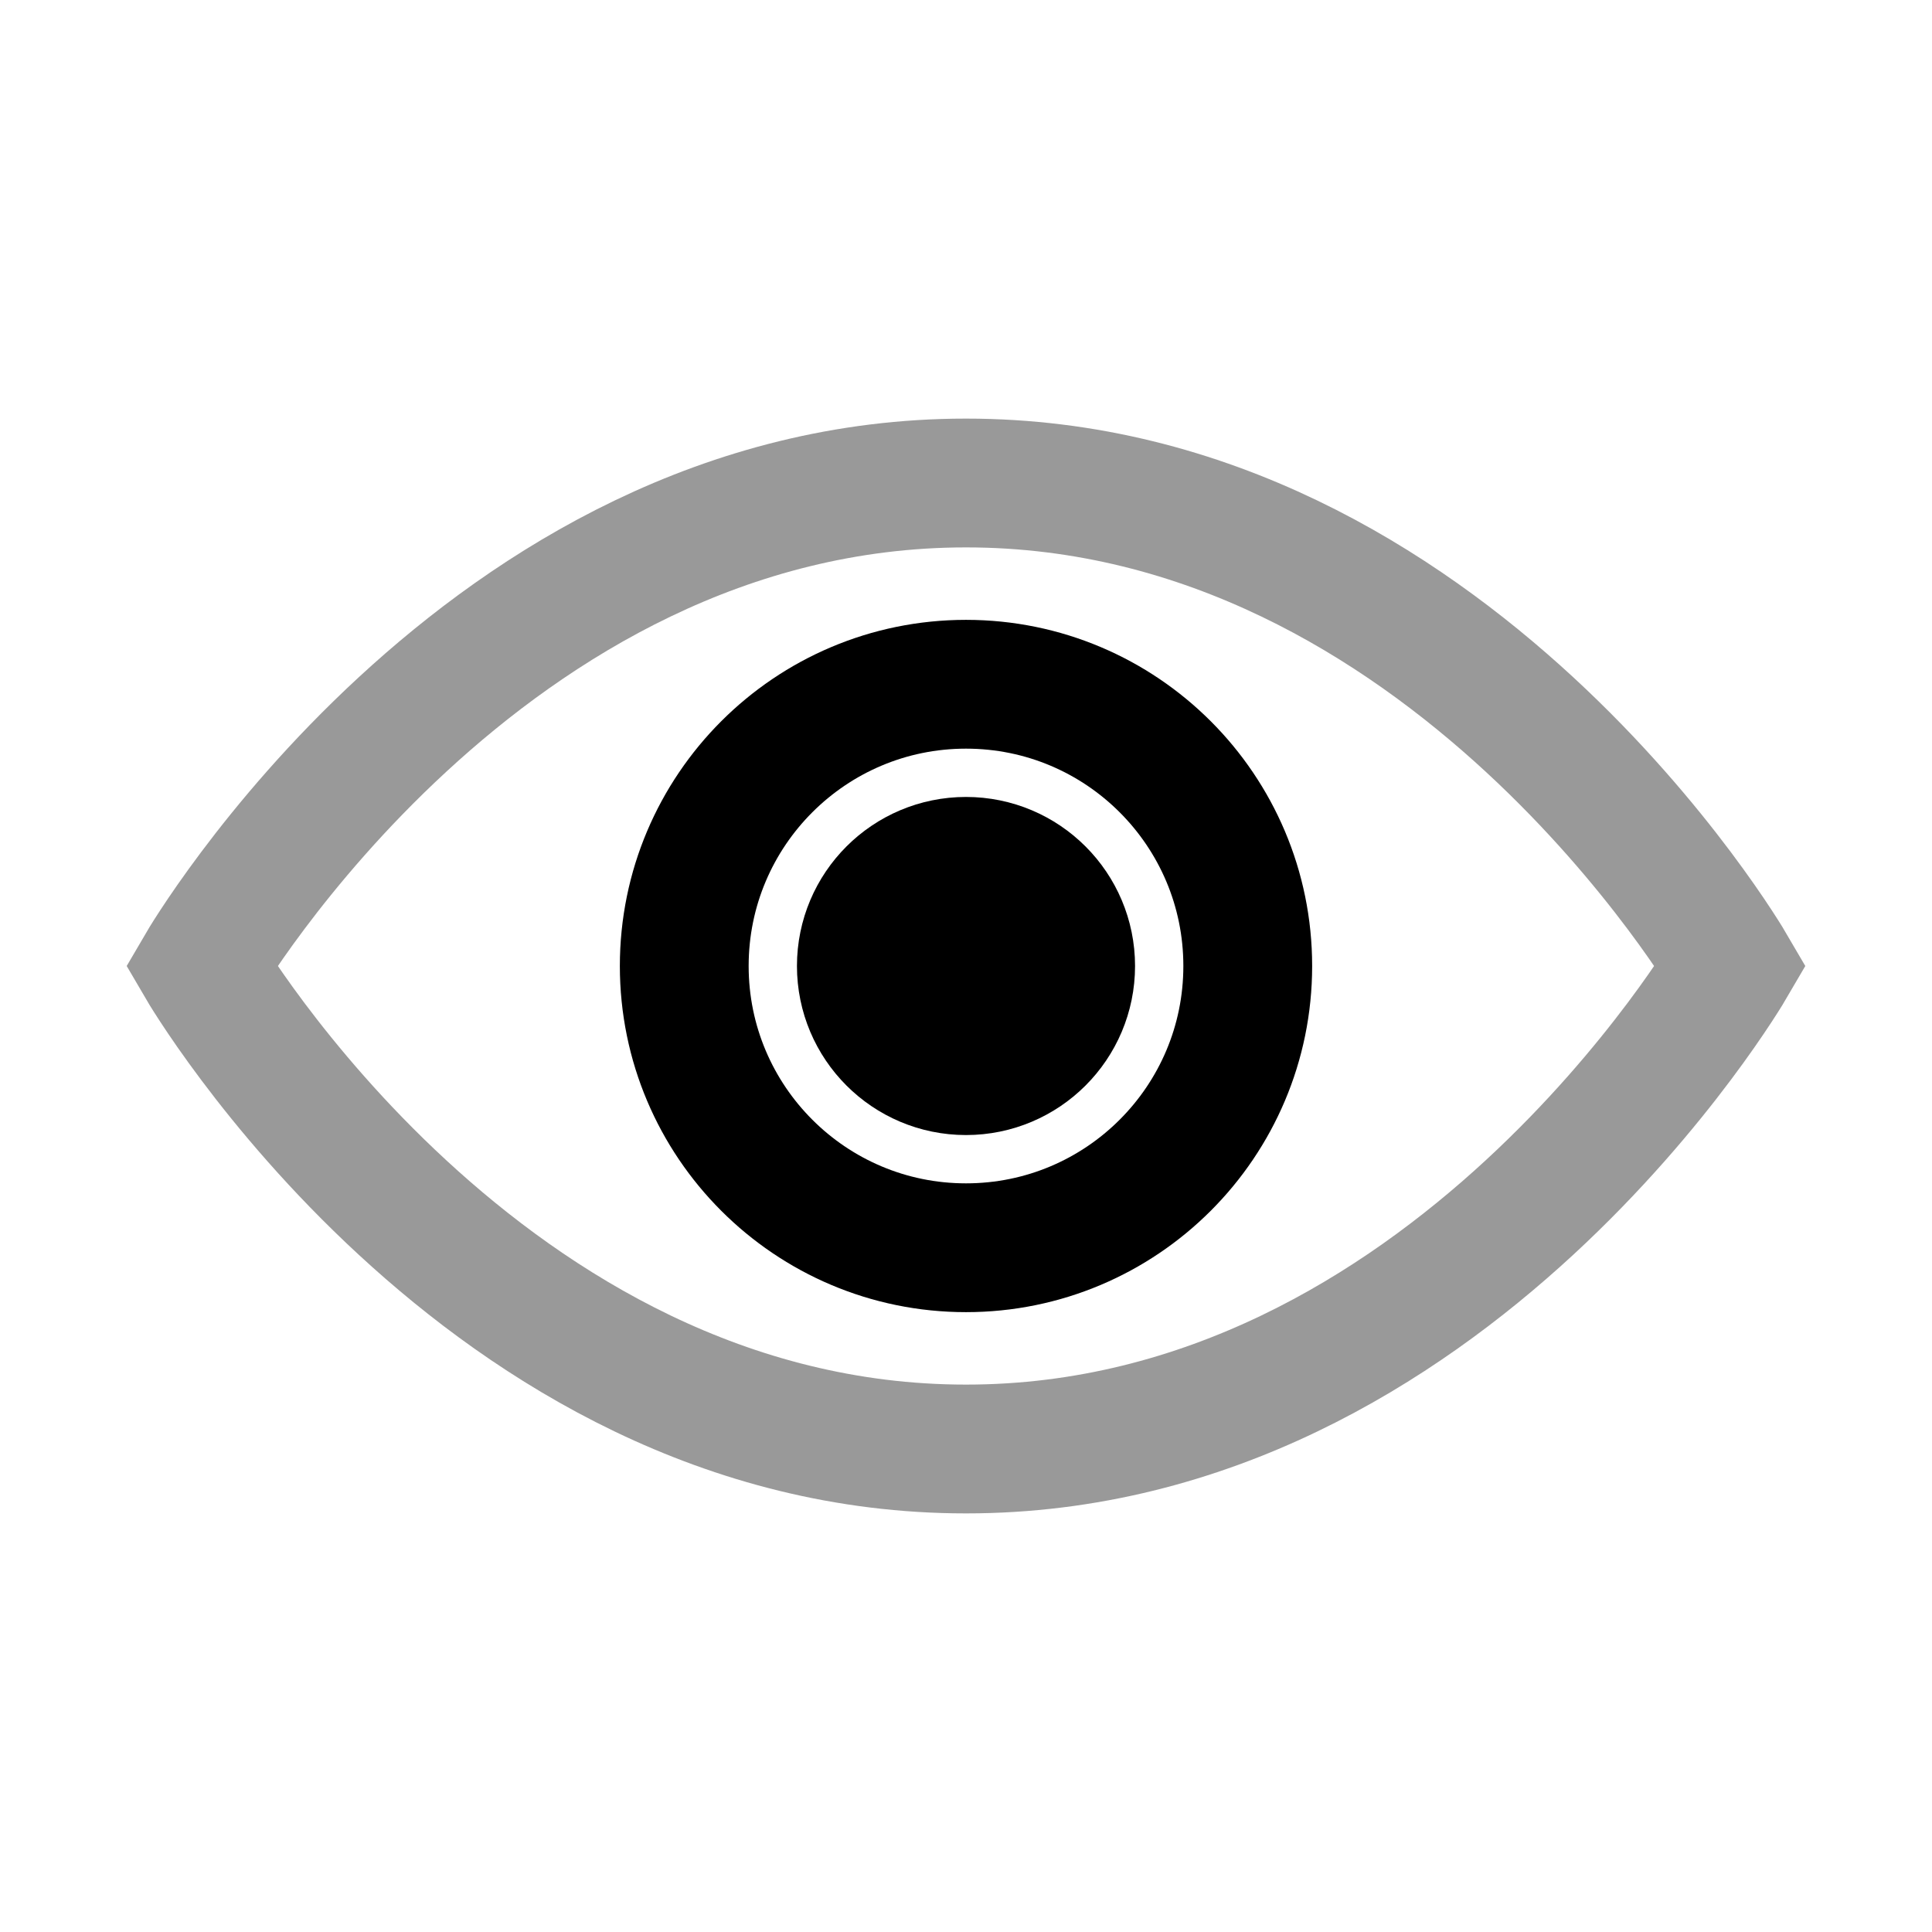
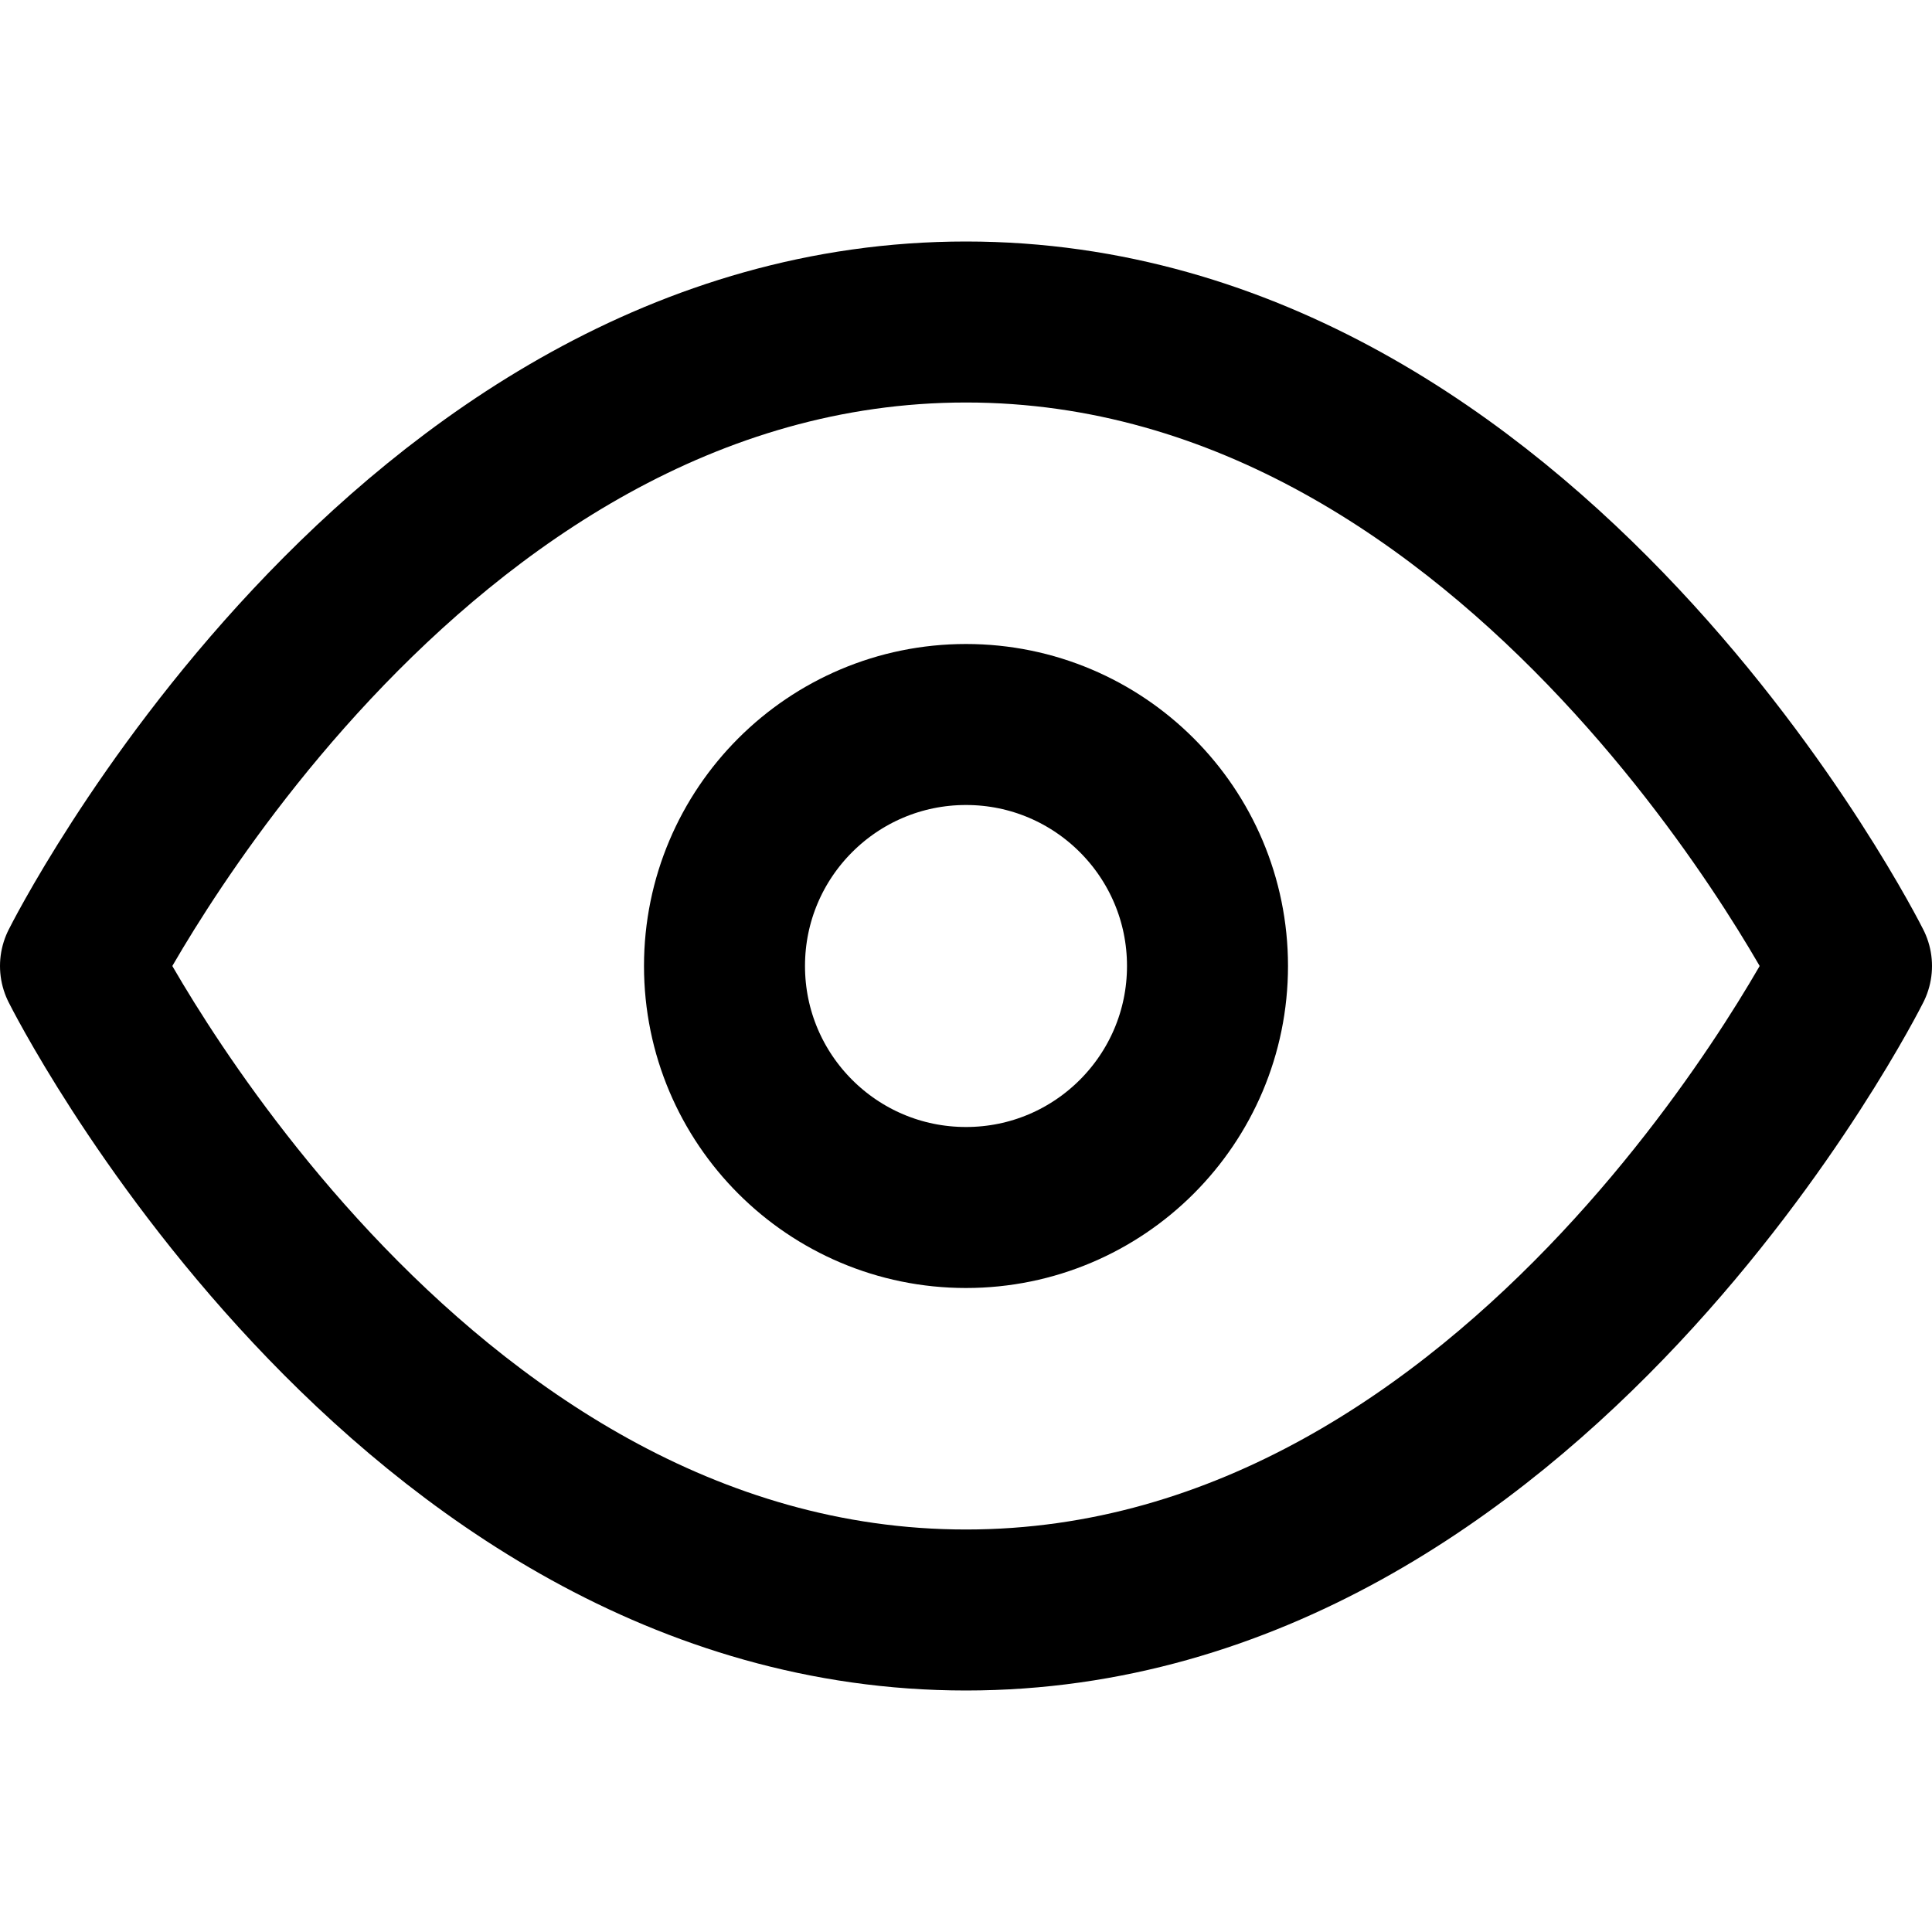
- <svg xmlns="http://www.w3.org/2000/svg" viewBox="0 0 24 24" fill="none" stroke="currentColor" stroke-width="1.6">
-   <path d="M2.5 12s3.5-6 9.5-6 9.5 6 9.5 6-3.5 6-9.5 6-9.5-6-9.5-6z" opacity="0.4" />
-   <circle cx="12" cy="12" r="3.5" />
-   <circle cx="12" cy="12" r="1.3" fill="currentColor" />
+ <svg xmlns="http://www.w3.org/2000/svg" width="24" height="24" viewBox="0 0 24 24" fill="none" stroke="currentColor" stroke-width="2" stroke-linecap="round" stroke-linejoin="round">
+   <path d="M1 12s4-8 11-8 11 8 11 8-4 8-11 8-11-8-11-8z" />
+   <circle cx="12" cy="12" r="3" />
</svg>
